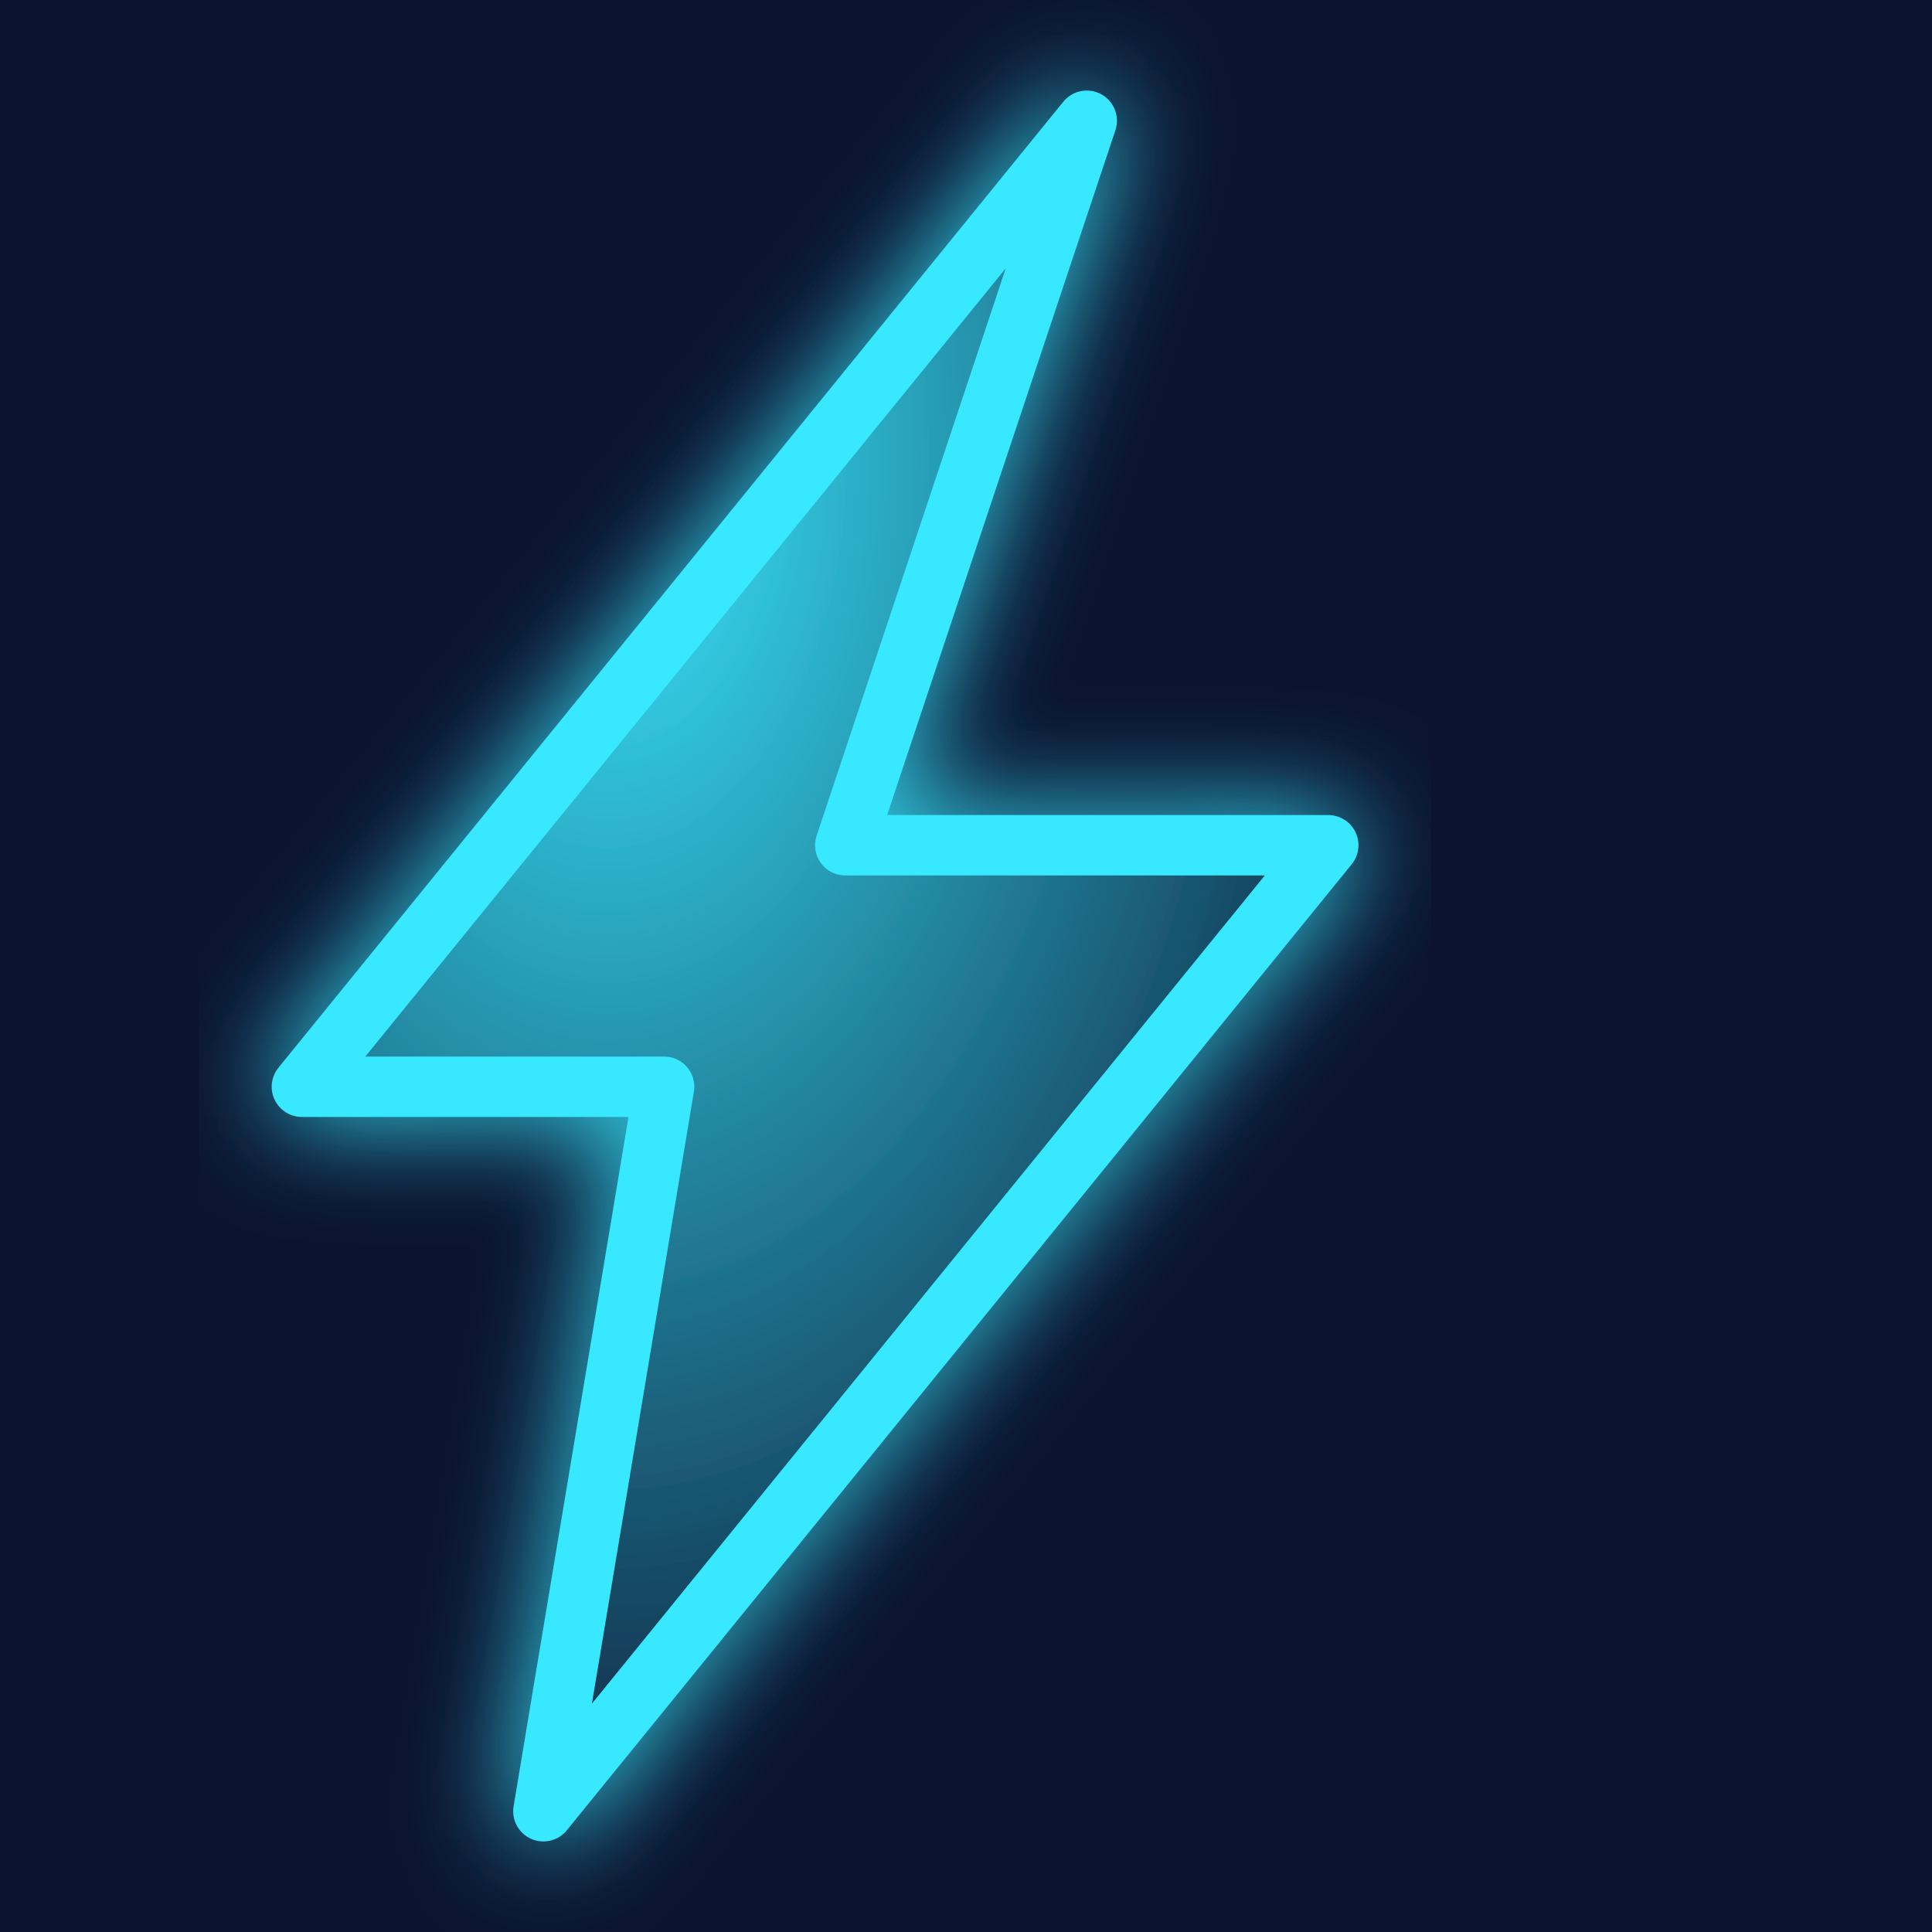
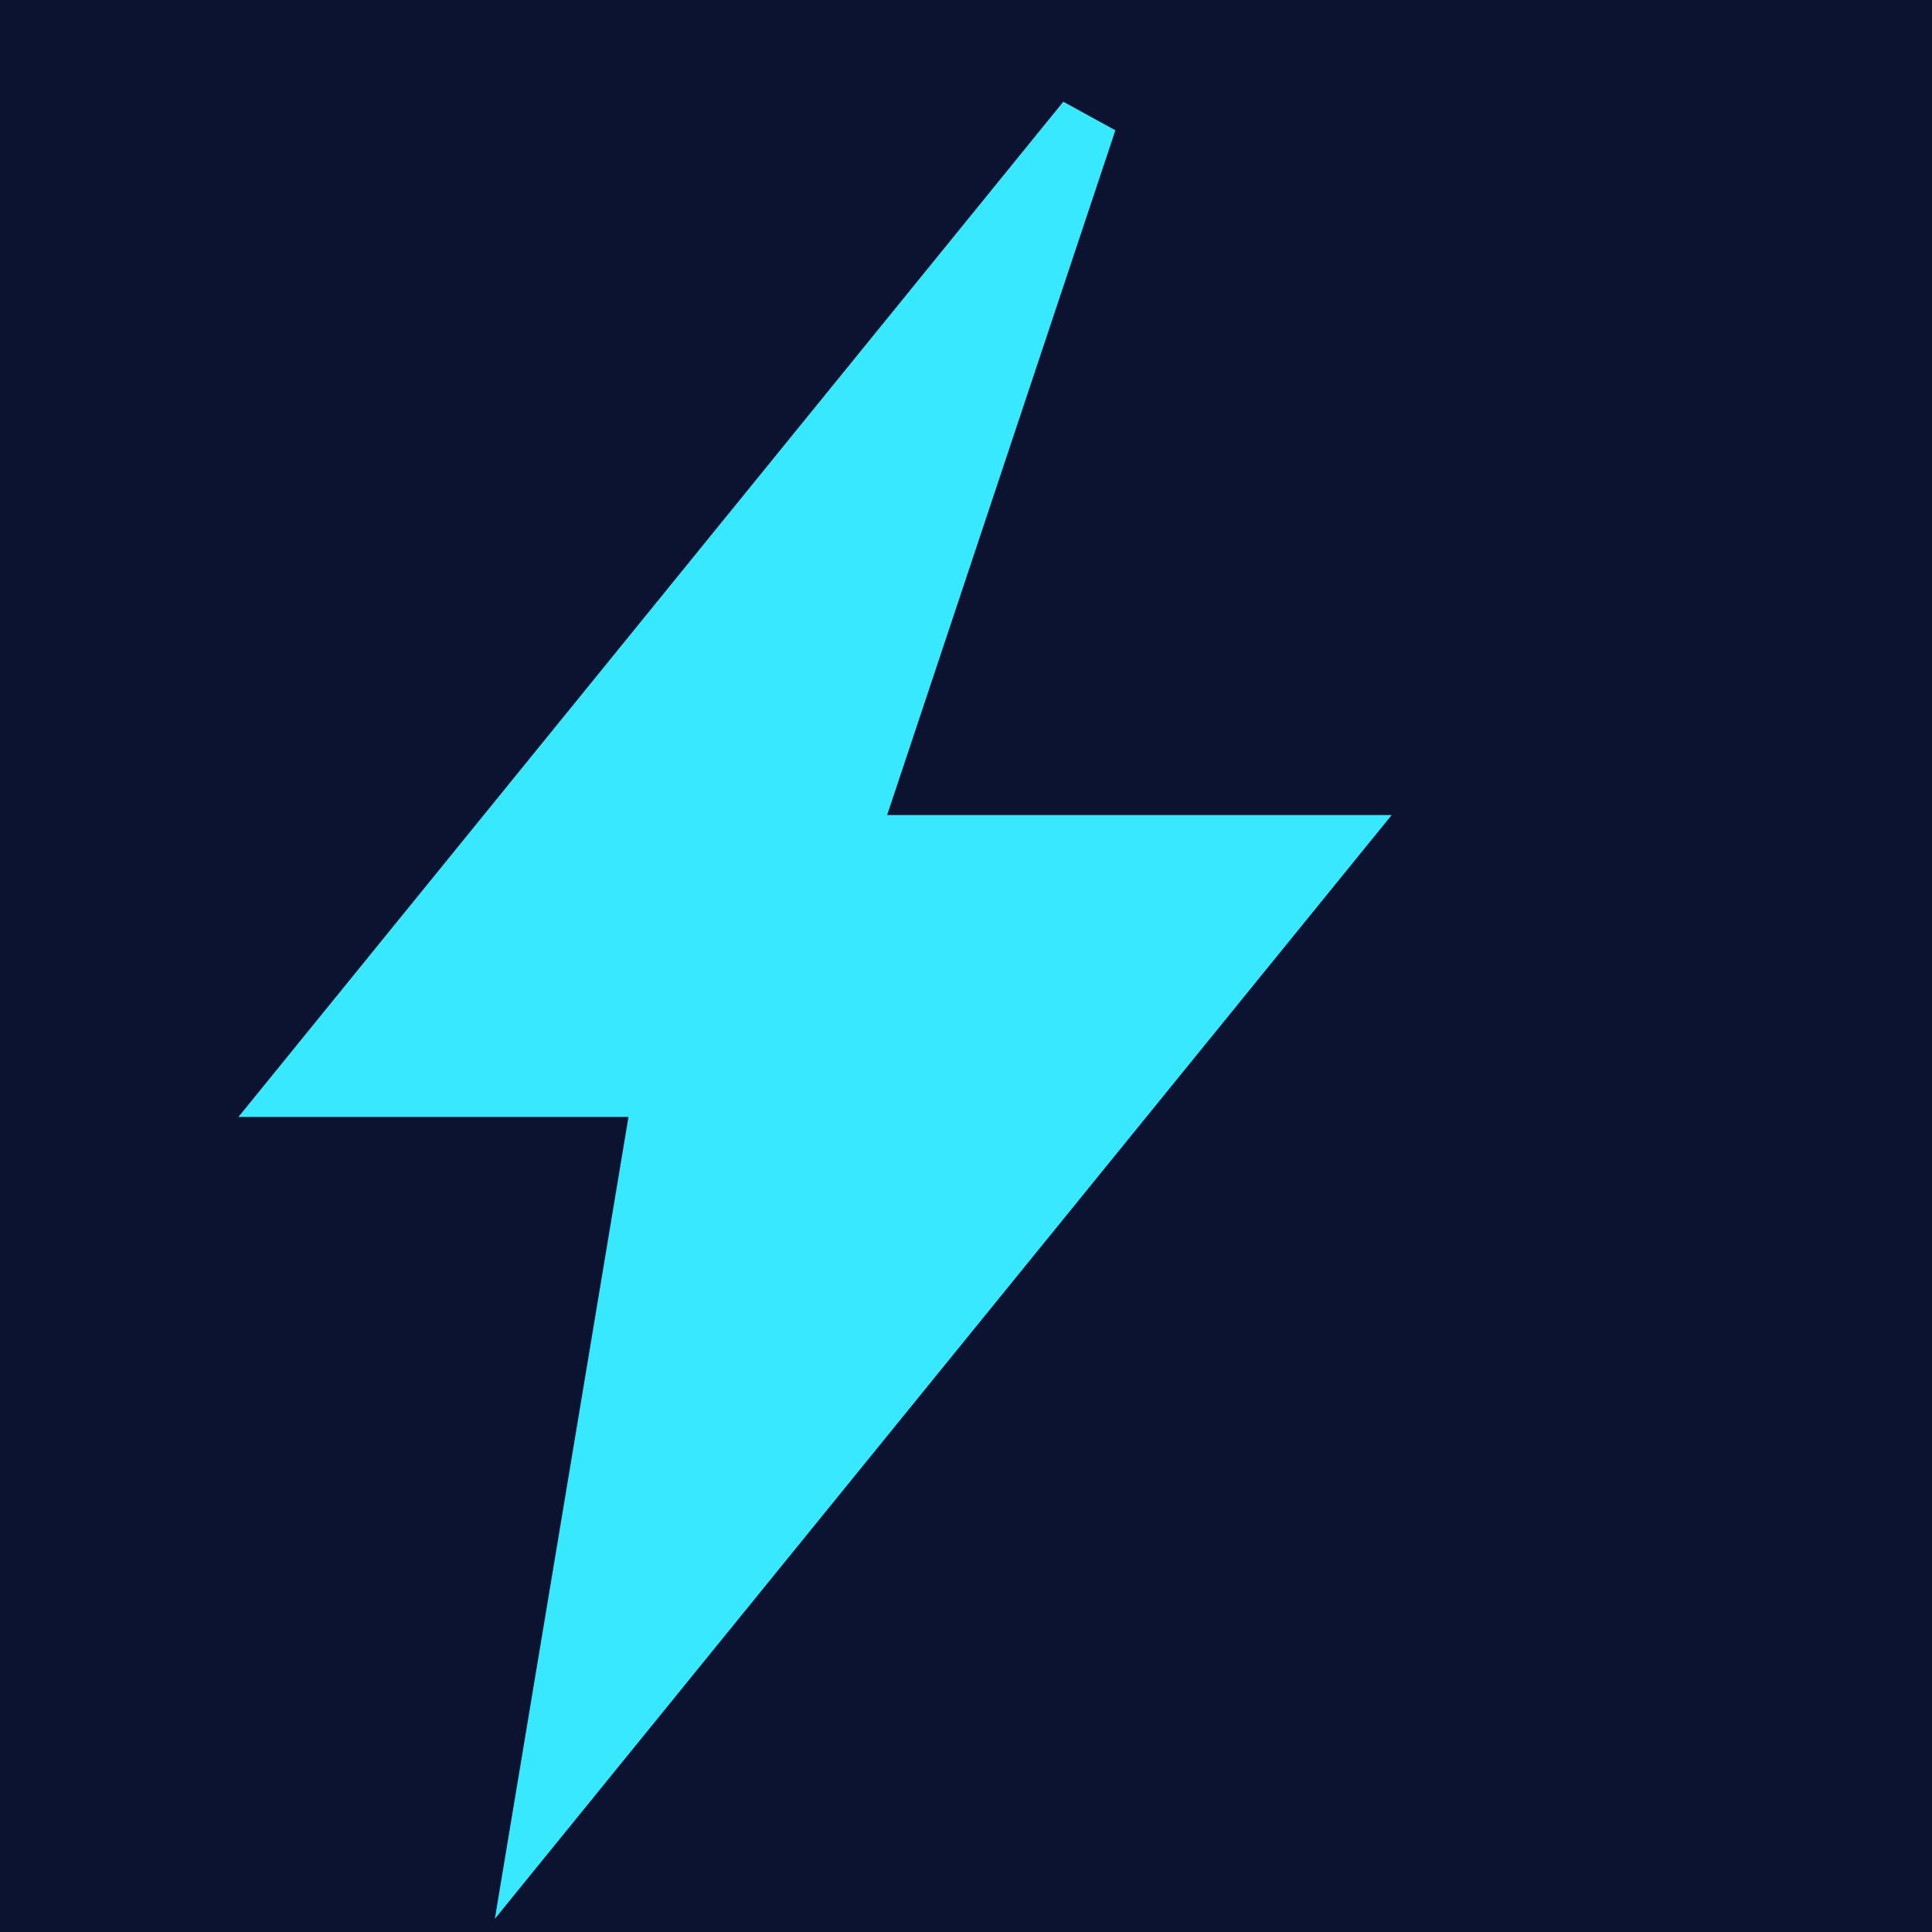
<svg xmlns="http://www.w3.org/2000/svg" viewBox="0 0 64 64">
-   <defs>
-     <radialGradient id="g" cx="30%" cy="20%" r="90%">
-       <stop offset="0%" stop-color="#38e8ff" />
-       <stop offset="100%" stop-color="#0b1330" />
-     </radialGradient>
-     <filter id="glow">
-       <feGaussianBlur stdDeviation="1.8" result="b" />
-       <feMerge>
-         <feMergeNode in="b" />
-         <feMergeNode in="SourceGraphic" />
-       </feMerge>
-     </filter>
-   </defs>
  <rect width="64" height="64" fill="#0b1330" />
-   <g filter="url(#glow)">
-     <path d="M36 4 10 36h12l-4 24 26-32H28z" fill="url(#g)" stroke="#38e8ff" stroke-width="2" stroke-linejoin="round" />
-   </g>
+   <path d="M36 4 10 36h12l-4 24 26-32H28z" fill="#38e8ff" stroke="#38e8ff" stroke-width="2" />
</svg>
